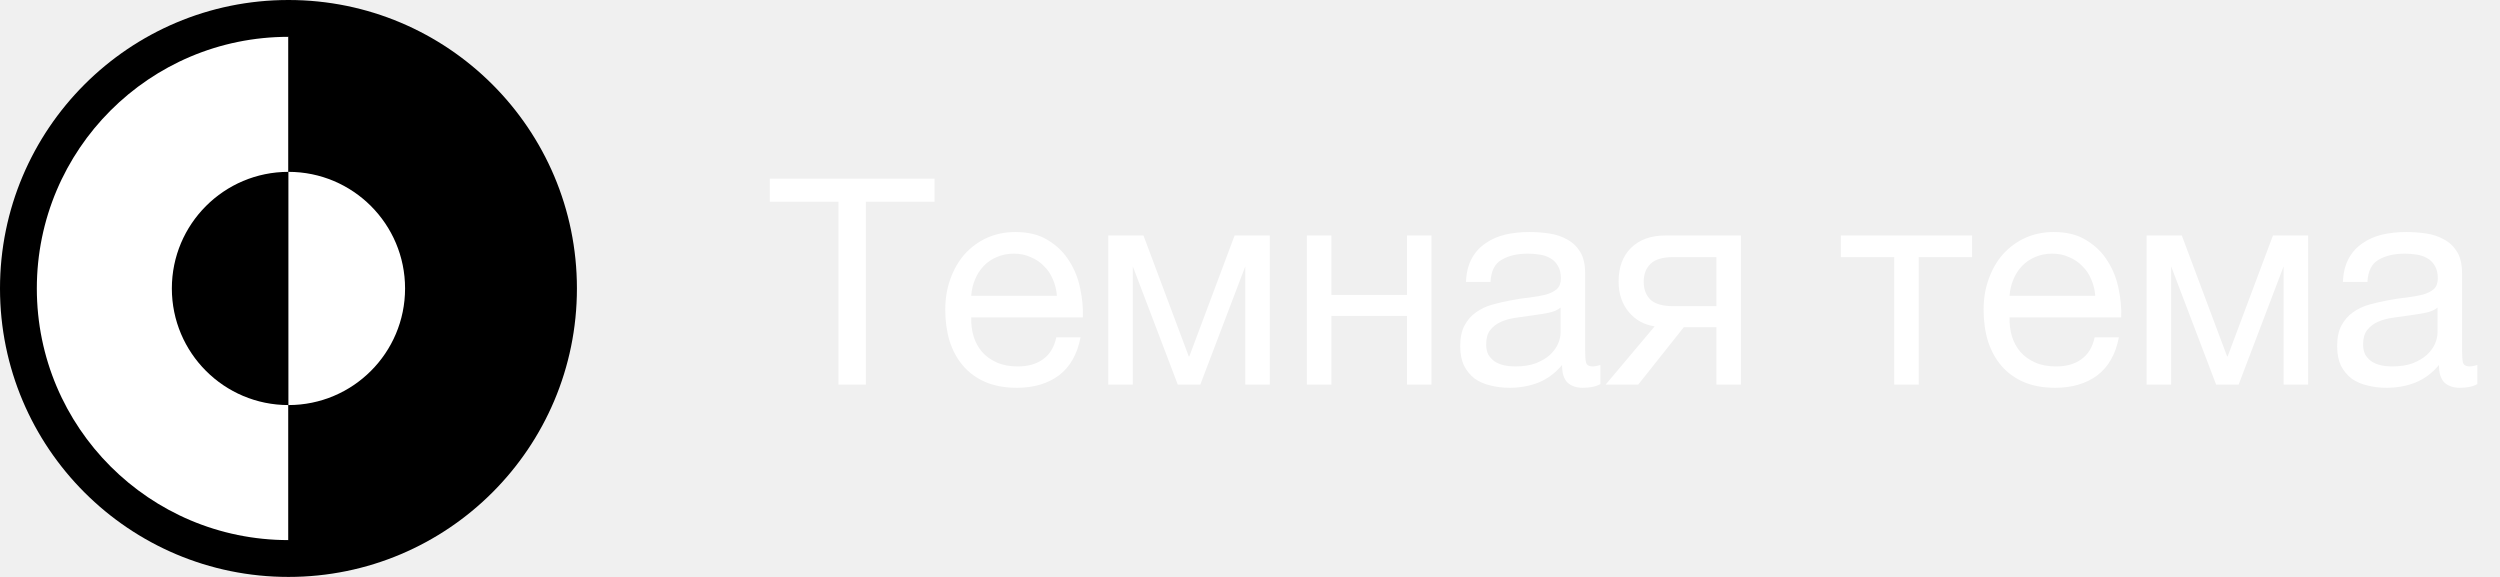
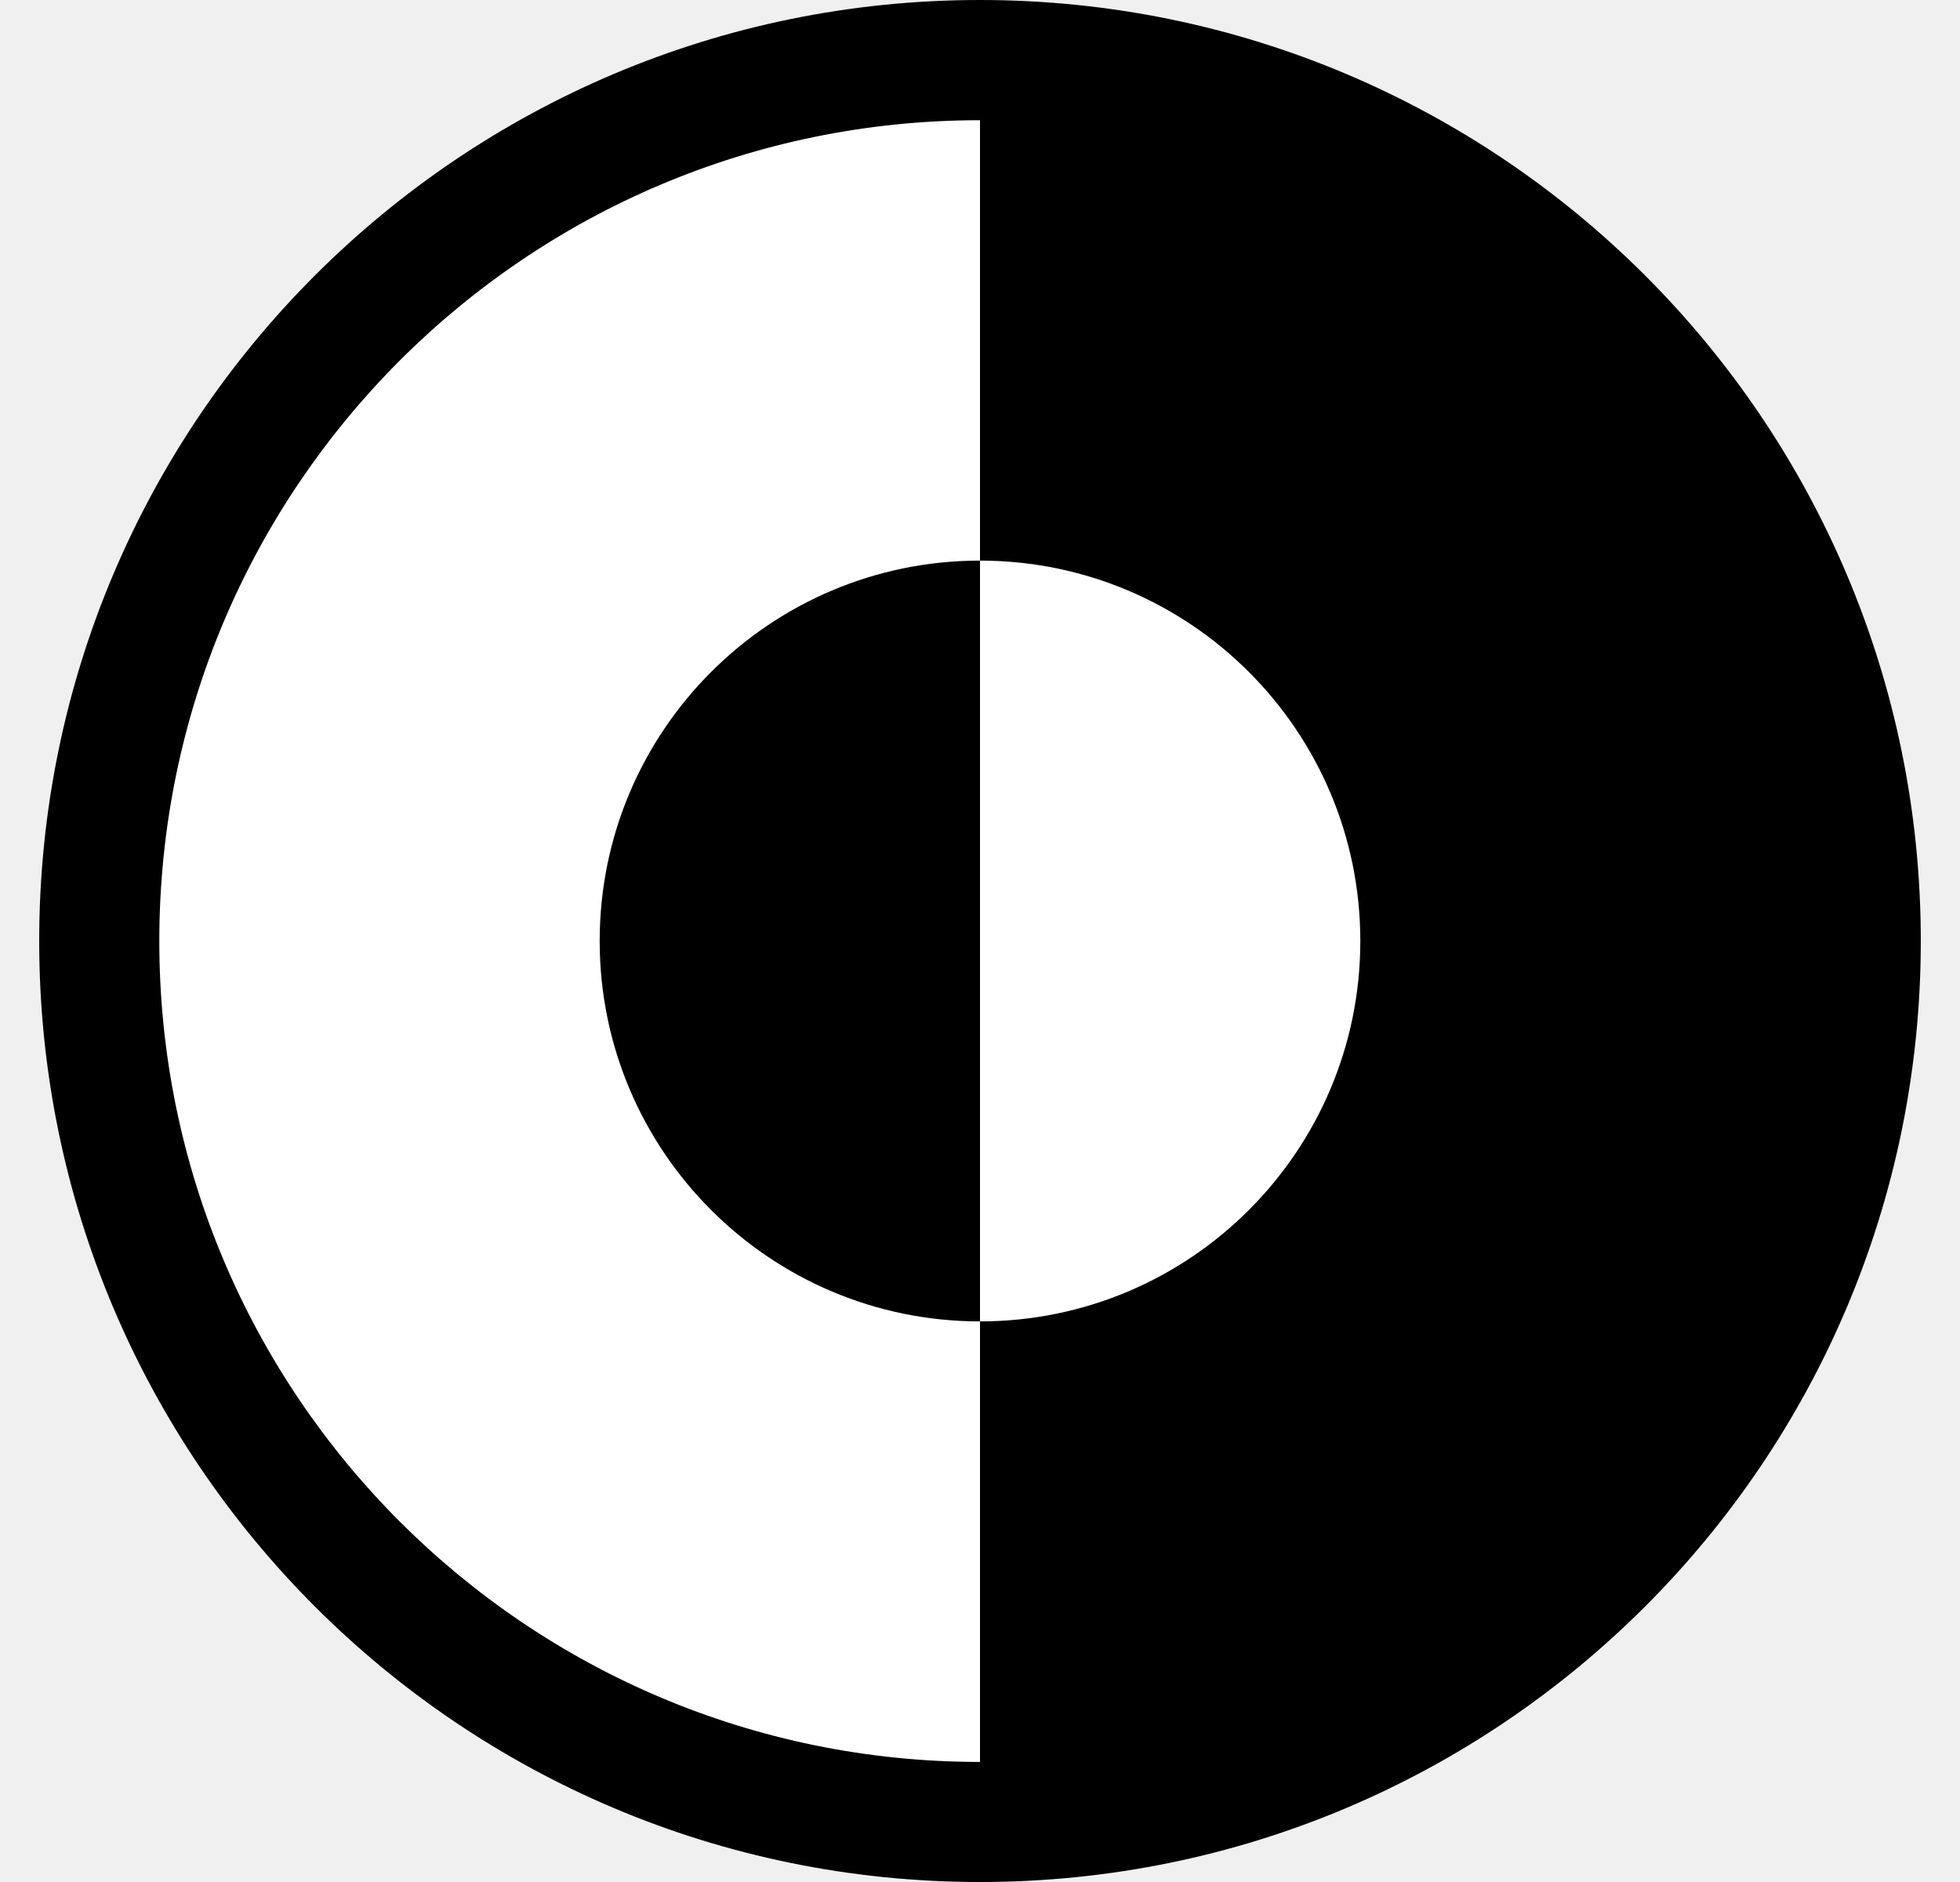
- <svg xmlns="http://www.w3.org/2000/svg" width="104" height="24" viewBox="0 0 104 24" fill="none">
-   <g clip-path="url(#clip0)">
-     <circle cx="12" cy="12" r="12" transform="rotate(-180 12 12)" fill="black" />
-     <path d="M12 1.532C6.219 1.532 1.532 6.219 1.532 12C1.532 17.782 6.219 22.468 12 22.468L12 1.532Z" fill="white" />
-     <path d="M12 22.468C17.781 22.468 22.468 17.781 22.468 12C22.468 6.218 17.781 1.532 12 1.531L12 22.468Z" fill="black" />
-     <path d="M12 7.149C9.321 7.149 7.149 9.321 7.149 12C7.149 14.679 9.321 16.851 12 16.851L12 7.149Z" fill="black" />
-     <path d="M12 16.851C14.679 16.851 16.851 14.679 16.851 12C16.851 9.321 14.679 7.149 12 7.149L12 16.851Z" fill="white" />
-   </g>
-   <path d="M34.88 8.392H32.024V7.432H38.876V8.392H36.02V16H34.88V8.392ZM42.299 16.132C41.803 16.132 41.367 16.052 40.991 15.892C40.623 15.732 40.315 15.508 40.067 15.22C39.819 14.932 39.631 14.588 39.503 14.188C39.383 13.788 39.323 13.352 39.323 12.88C39.323 12.416 39.395 11.988 39.539 11.596C39.683 11.196 39.883 10.852 40.139 10.564C40.403 10.276 40.711 10.052 41.063 9.892C41.423 9.732 41.815 9.652 42.239 9.652C42.791 9.652 43.247 9.768 43.607 10C43.975 10.224 44.267 10.512 44.483 10.864C44.707 11.216 44.859 11.6 44.939 12.016C45.027 12.432 45.063 12.828 45.047 13.204H40.403C40.395 13.476 40.427 13.736 40.499 13.984C40.571 14.224 40.687 14.44 40.847 14.632C41.007 14.816 41.211 14.964 41.459 15.076C41.707 15.188 41.999 15.244 42.335 15.244C42.767 15.244 43.119 15.144 43.391 14.944C43.671 14.744 43.855 14.44 43.943 14.032H44.951C44.815 14.736 44.515 15.264 44.051 15.616C43.587 15.96 43.003 16.132 42.299 16.132ZM43.967 12.304C43.951 12.064 43.895 11.836 43.799 11.62C43.711 11.404 43.587 11.22 43.427 11.068C43.275 10.908 43.091 10.784 42.875 10.696C42.667 10.6 42.435 10.552 42.179 10.552C41.915 10.552 41.675 10.6 41.459 10.696C41.251 10.784 41.071 10.908 40.919 11.068C40.767 11.228 40.647 11.416 40.559 11.632C40.471 11.84 40.419 12.064 40.403 12.304H43.967ZM46.104 9.796H47.568L49.452 14.824H49.476L51.36 9.796H52.824V16H51.804V11.08L49.932 16H48.996L47.124 11.08V16H46.104V9.796ZM54.366 9.796H55.386V12.268H58.53V9.796H59.55V16H58.53V13.144H55.386V16H54.366V9.796ZM62.797 16.132C62.517 16.132 62.252 16.1 62.005 16.036C61.757 15.98 61.536 15.884 61.344 15.748C61.16 15.604 61.013 15.424 60.901 15.208C60.797 14.984 60.745 14.716 60.745 14.404C60.745 14.052 60.804 13.764 60.925 13.54C61.044 13.316 61.2 13.136 61.392 13C61.593 12.856 61.816 12.748 62.065 12.676C62.321 12.604 62.581 12.544 62.844 12.496C63.124 12.44 63.389 12.4 63.636 12.376C63.892 12.344 64.117 12.304 64.308 12.256C64.501 12.2 64.653 12.124 64.764 12.028C64.876 11.924 64.933 11.776 64.933 11.584C64.933 11.36 64.888 11.18 64.8 11.044C64.721 10.908 64.612 10.804 64.477 10.732C64.349 10.66 64.201 10.612 64.032 10.588C63.873 10.564 63.712 10.552 63.553 10.552C63.12 10.552 62.761 10.636 62.472 10.804C62.184 10.964 62.029 11.272 62.005 11.728H60.984C61.001 11.344 61.081 11.02 61.224 10.756C61.368 10.492 61.56 10.28 61.8 10.12C62.041 9.952 62.312 9.832 62.617 9.76C62.928 9.688 63.261 9.652 63.612 9.652C63.892 9.652 64.168 9.672 64.441 9.712C64.721 9.752 64.972 9.836 65.197 9.964C65.421 10.084 65.6 10.256 65.737 10.48C65.873 10.704 65.941 10.996 65.941 11.356V14.548C65.941 14.788 65.953 14.964 65.977 15.076C66.008 15.188 66.105 15.244 66.264 15.244C66.337 15.244 66.441 15.224 66.576 15.184V15.976C66.4 16.08 66.156 16.132 65.844 16.132C65.581 16.132 65.368 16.06 65.209 15.916C65.056 15.764 64.981 15.52 64.981 15.184C64.701 15.52 64.373 15.764 63.996 15.916C63.629 16.06 63.228 16.132 62.797 16.132ZM63.025 15.244C63.361 15.244 63.648 15.2 63.889 15.112C64.129 15.016 64.325 14.9 64.477 14.764C64.629 14.62 64.74 14.468 64.812 14.308C64.885 14.14 64.921 13.984 64.921 13.84V12.796C64.793 12.9 64.624 12.972 64.416 13.012C64.209 13.052 63.989 13.088 63.757 13.12C63.532 13.152 63.304 13.184 63.072 13.216C62.84 13.248 62.633 13.304 62.449 13.384C62.264 13.464 62.112 13.58 61.992 13.732C61.88 13.876 61.825 14.076 61.825 14.332C61.825 14.5 61.856 14.644 61.92 14.764C61.992 14.876 62.081 14.968 62.184 15.04C62.297 15.112 62.425 15.164 62.569 15.196C62.712 15.228 62.864 15.244 63.025 15.244ZM68.834 13.576C68.394 13.512 68.034 13.312 67.754 12.976C67.474 12.64 67.334 12.216 67.334 11.704C67.334 11.12 67.506 10.656 67.85 10.312C68.202 9.968 68.678 9.796 69.278 9.796H72.422V16H71.402V13.612H70.046L68.15 16H66.794L68.834 13.576ZM71.402 12.736V10.696H69.602C69.17 10.696 68.858 10.788 68.666 10.972C68.474 11.156 68.378 11.404 68.378 11.716C68.378 12.036 68.474 12.288 68.666 12.472C68.858 12.648 69.17 12.736 69.602 12.736H71.402ZM78.799 10.696H76.579V9.796H82.039V10.696H79.819V16H78.799V10.696ZM85.494 16.132C84.998 16.132 84.562 16.052 84.186 15.892C83.818 15.732 83.51 15.508 83.262 15.22C83.014 14.932 82.826 14.588 82.698 14.188C82.578 13.788 82.518 13.352 82.518 12.88C82.518 12.416 82.59 11.988 82.734 11.596C82.878 11.196 83.078 10.852 83.334 10.564C83.598 10.276 83.906 10.052 84.258 9.892C84.618 9.732 85.01 9.652 85.434 9.652C85.986 9.652 86.442 9.768 86.802 10C87.17 10.224 87.462 10.512 87.678 10.864C87.902 11.216 88.054 11.6 88.134 12.016C88.222 12.432 88.258 12.828 88.242 13.204H83.598C83.59 13.476 83.622 13.736 83.694 13.984C83.766 14.224 83.882 14.44 84.042 14.632C84.202 14.816 84.406 14.964 84.654 15.076C84.902 15.188 85.194 15.244 85.53 15.244C85.962 15.244 86.314 15.144 86.586 14.944C86.866 14.744 87.05 14.44 87.138 14.032H88.146C88.01 14.736 87.71 15.264 87.246 15.616C86.782 15.96 86.198 16.132 85.494 16.132ZM87.162 12.304C87.146 12.064 87.09 11.836 86.994 11.62C86.906 11.404 86.782 11.22 86.622 11.068C86.47 10.908 86.286 10.784 86.07 10.696C85.862 10.6 85.63 10.552 85.374 10.552C85.11 10.552 84.87 10.6 84.654 10.696C84.446 10.784 84.266 10.908 84.114 11.068C83.962 11.228 83.842 11.416 83.754 11.632C83.666 11.84 83.614 12.064 83.598 12.304H87.162ZM89.299 9.796H90.763L92.647 14.824H92.671L94.555 9.796H96.019V16H94.999V11.08L93.127 16H92.191L90.319 11.08V16H89.299V9.796ZM99.277 16.132C98.997 16.132 98.733 16.1 98.485 16.036C98.237 15.98 98.017 15.884 97.825 15.748C97.641 15.604 97.493 15.424 97.381 15.208C97.277 14.984 97.225 14.716 97.225 14.404C97.225 14.052 97.285 13.764 97.405 13.54C97.525 13.316 97.681 13.136 97.873 13C98.073 12.856 98.297 12.748 98.545 12.676C98.801 12.604 99.061 12.544 99.325 12.496C99.605 12.44 99.869 12.4 100.117 12.376C100.373 12.344 100.597 12.304 100.789 12.256C100.981 12.2 101.133 12.124 101.245 12.028C101.357 11.924 101.413 11.776 101.413 11.584C101.413 11.36 101.369 11.18 101.281 11.044C101.201 10.908 101.093 10.804 100.957 10.732C100.829 10.66 100.681 10.612 100.513 10.588C100.353 10.564 100.193 10.552 100.033 10.552C99.601 10.552 99.241 10.636 98.953 10.804C98.665 10.964 98.509 11.272 98.485 11.728H97.465C97.481 11.344 97.561 11.02 97.705 10.756C97.849 10.492 98.041 10.28 98.281 10.12C98.521 9.952 98.793 9.832 99.097 9.76C99.409 9.688 99.741 9.652 100.093 9.652C100.373 9.652 100.649 9.672 100.921 9.712C101.201 9.752 101.453 9.836 101.677 9.964C101.901 10.084 102.081 10.256 102.217 10.48C102.353 10.704 102.421 10.996 102.421 11.356V14.548C102.421 14.788 102.433 14.964 102.457 15.076C102.489 15.188 102.585 15.244 102.745 15.244C102.817 15.244 102.921 15.224 103.057 15.184V15.976C102.881 16.08 102.637 16.132 102.325 16.132C102.061 16.132 101.849 16.06 101.689 15.916C101.537 15.764 101.461 15.52 101.461 15.184C101.181 15.52 100.853 15.764 100.477 15.916C100.109 16.06 99.709 16.132 99.277 16.132ZM99.505 15.244C99.841 15.244 100.129 15.2 100.369 15.112C100.609 15.016 100.805 14.9 100.957 14.764C101.109 14.62 101.221 14.468 101.293 14.308C101.365 14.14 101.401 13.984 101.401 13.84V12.796C101.273 12.9 101.105 12.972 100.897 13.012C100.689 13.052 100.469 13.088 100.237 13.12C100.013 13.152 99.785 13.184 99.553 13.216C99.321 13.248 99.113 13.304 98.929 13.384C98.745 13.464 98.593 13.58 98.473 13.732C98.361 13.876 98.305 14.076 98.305 14.332C98.305 14.5 98.337 14.644 98.401 14.764C98.473 14.876 98.561 14.968 98.665 15.04C98.777 15.112 98.905 15.164 99.049 15.196C99.193 15.228 99.345 15.244 99.505 15.244Z" fill="white" />
-   <defs>
-     <clipPath id="clip0">
-       <rect width="24" height="24" fill="white" transform="translate(24 24) rotate(-180)" />
-     </clipPath>
-   </defs>
+ <svg xmlns="http://www.w3.org/2000/svg" width="25" height="24" viewBox="0 0 25 24" fill="none">
+   <circle cx="12.5" cy="12" r="12" fill="black" />
+   <path d="M12.5 22.467C18.281 22.467 22.968 17.781 22.968 11.999C22.968 6.218 18.281 1.531 12.5 1.531V22.467Z" fill="black" />
+   <path d="M12.5 1.533C6.719 1.533 2.032 6.219 2.032 12.001C2.032 17.782 6.719 22.469 12.5 22.469L12.5 1.533Z" fill="white" />
+   <path d="M12.5 16.851C15.179 16.851 17.351 14.679 17.351 12C17.351 9.321 15.179 7.149 12.5 7.149V16.851Z" fill="white" />
+   <path d="M12.5 7.149C9.821 7.149 7.649 9.321 7.649 12C7.649 14.679 9.821 16.851 12.5 16.851L12.5 7.149Z" fill="black" />
</svg>
